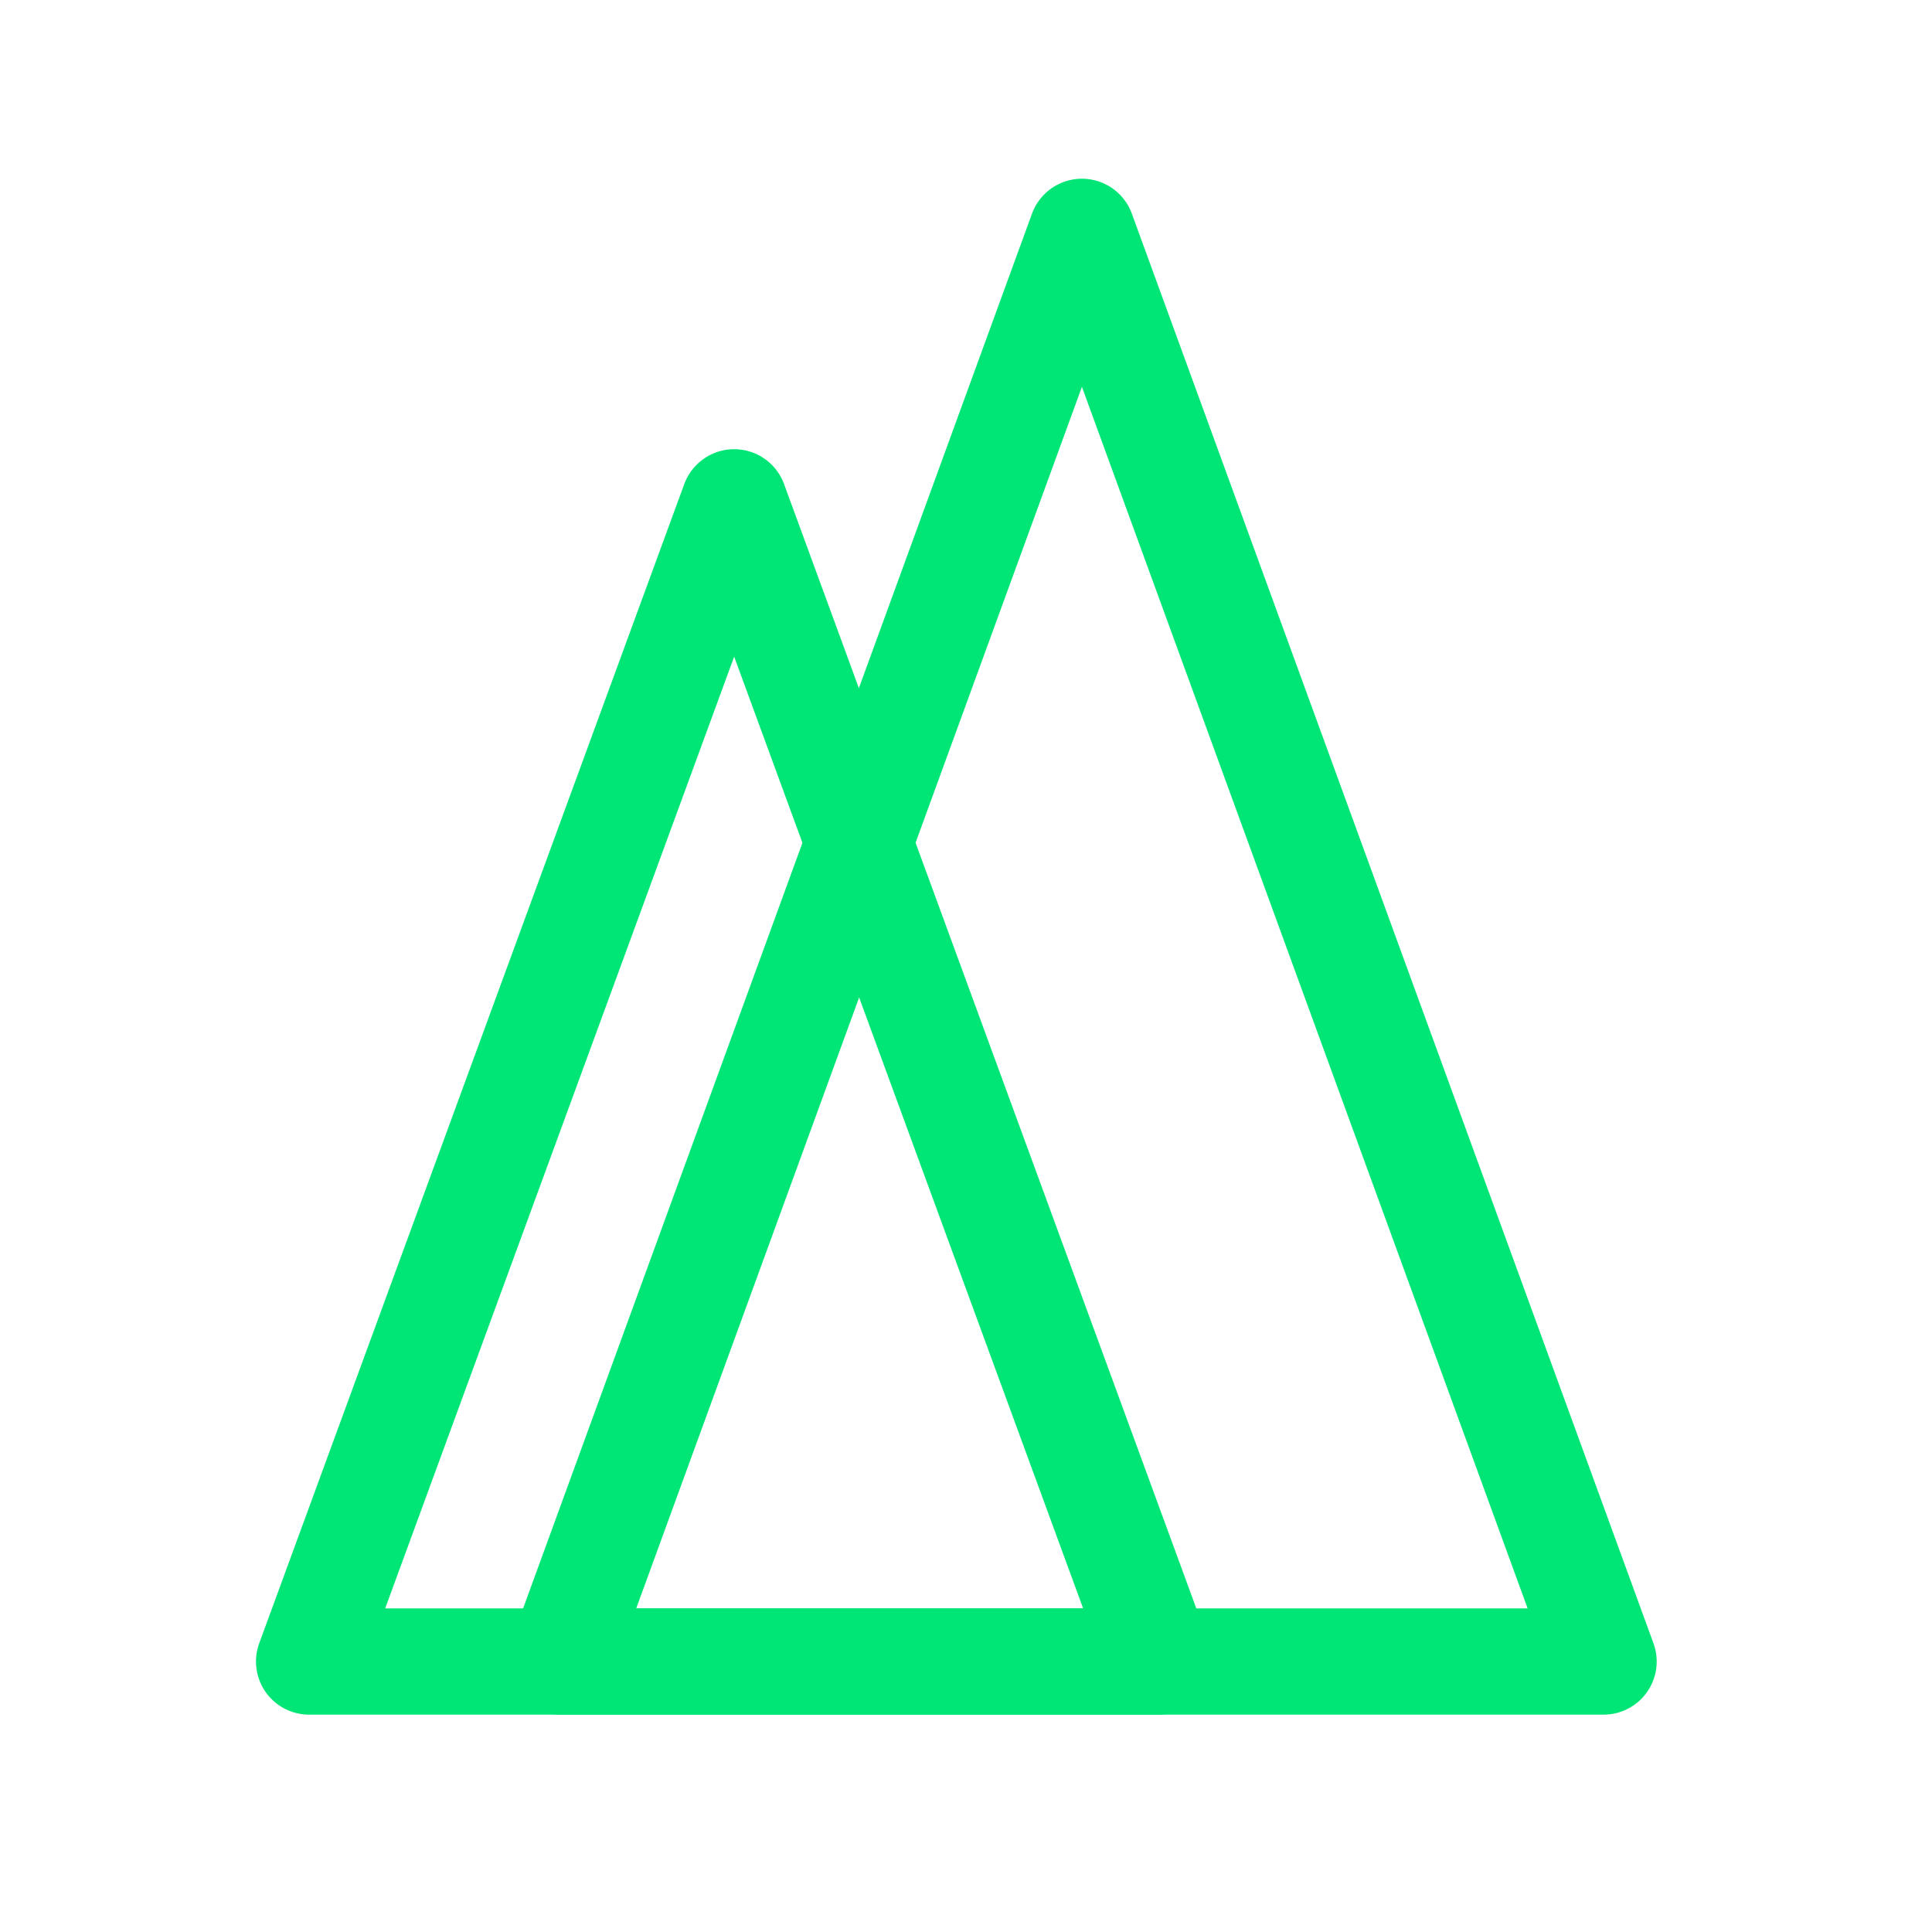
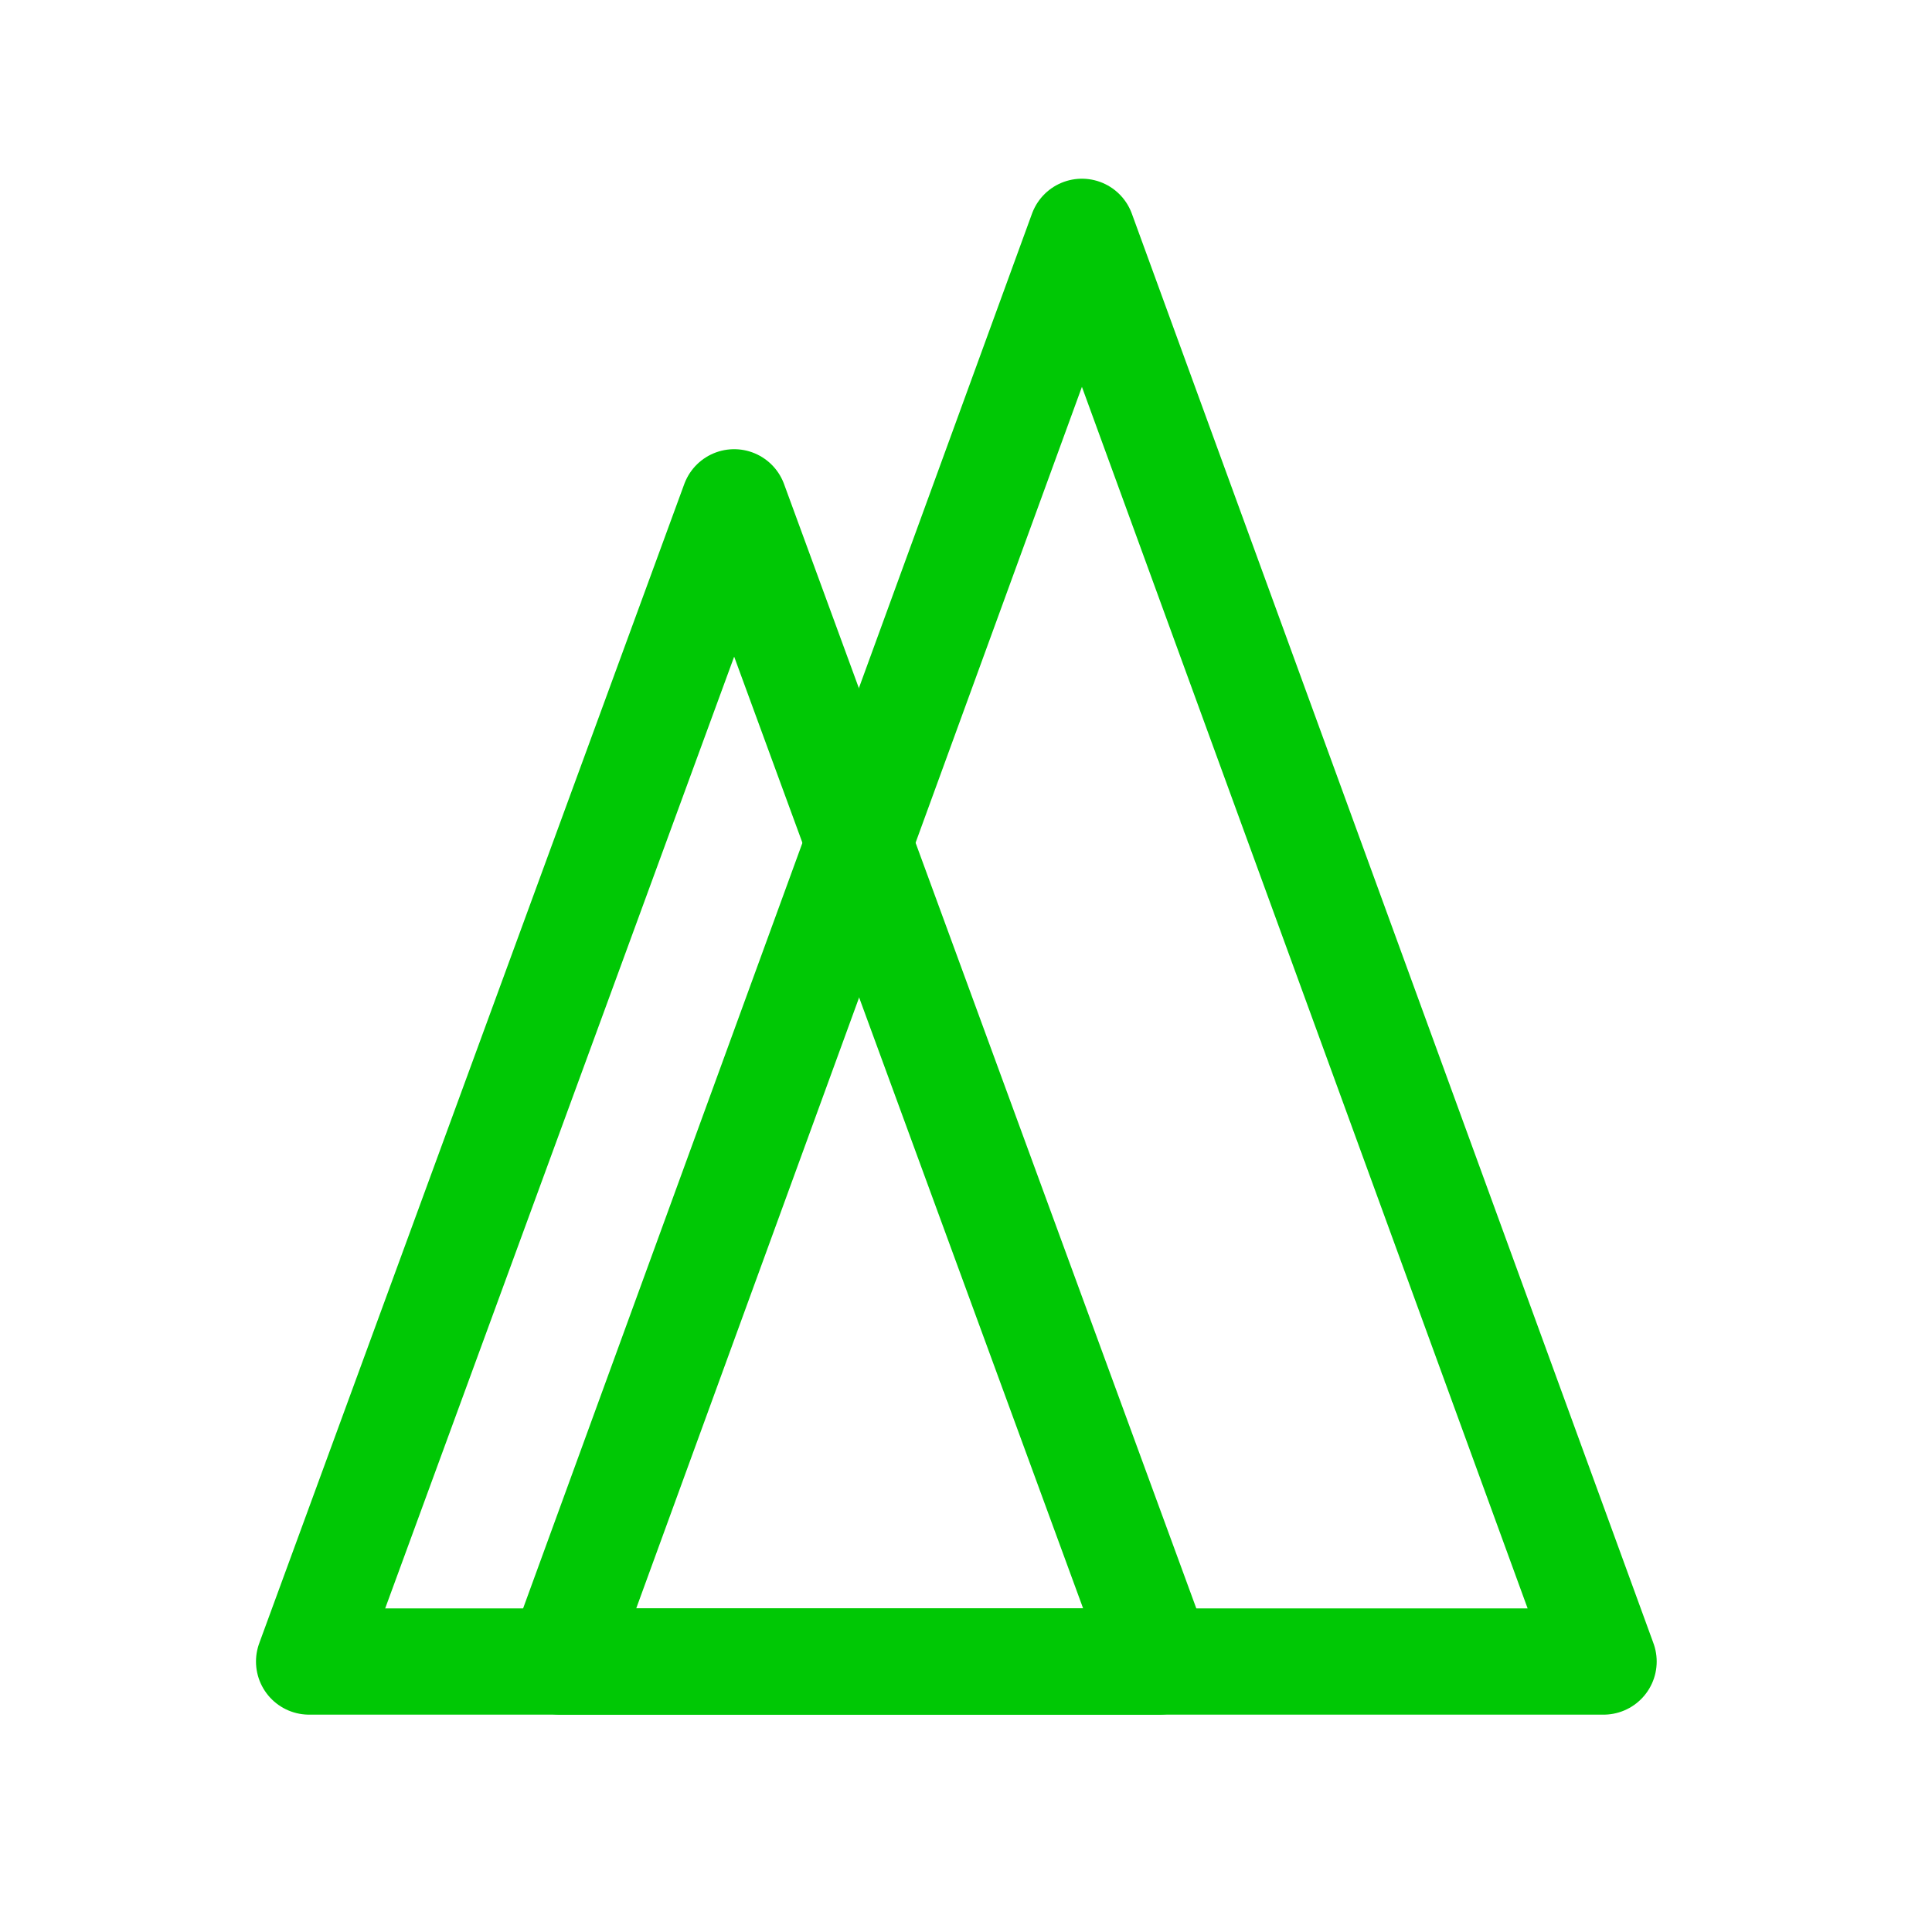
<svg xmlns="http://www.w3.org/2000/svg" viewBox="0 0 100 100" fill="none" width="512" height="512">
-   <polygon points="38,26 16,86 60,86" stroke="#00E676" stroke-width="5.5" stroke-linejoin="round" fill="none" />
-   <polygon points="56,12 29,86 83,86" stroke="#00E676" stroke-width="5.5" stroke-linejoin="round" fill="none" />
+   <polygon points="38,26 16,86 60,86" stroke="#00C805" stroke-width="5.5" stroke-linejoin="round" fill="none" />
+   <polygon points="56,12 29,86 83,86" stroke="#00C805" stroke-width="5.5" stroke-linejoin="round" fill="none" />
</svg>
